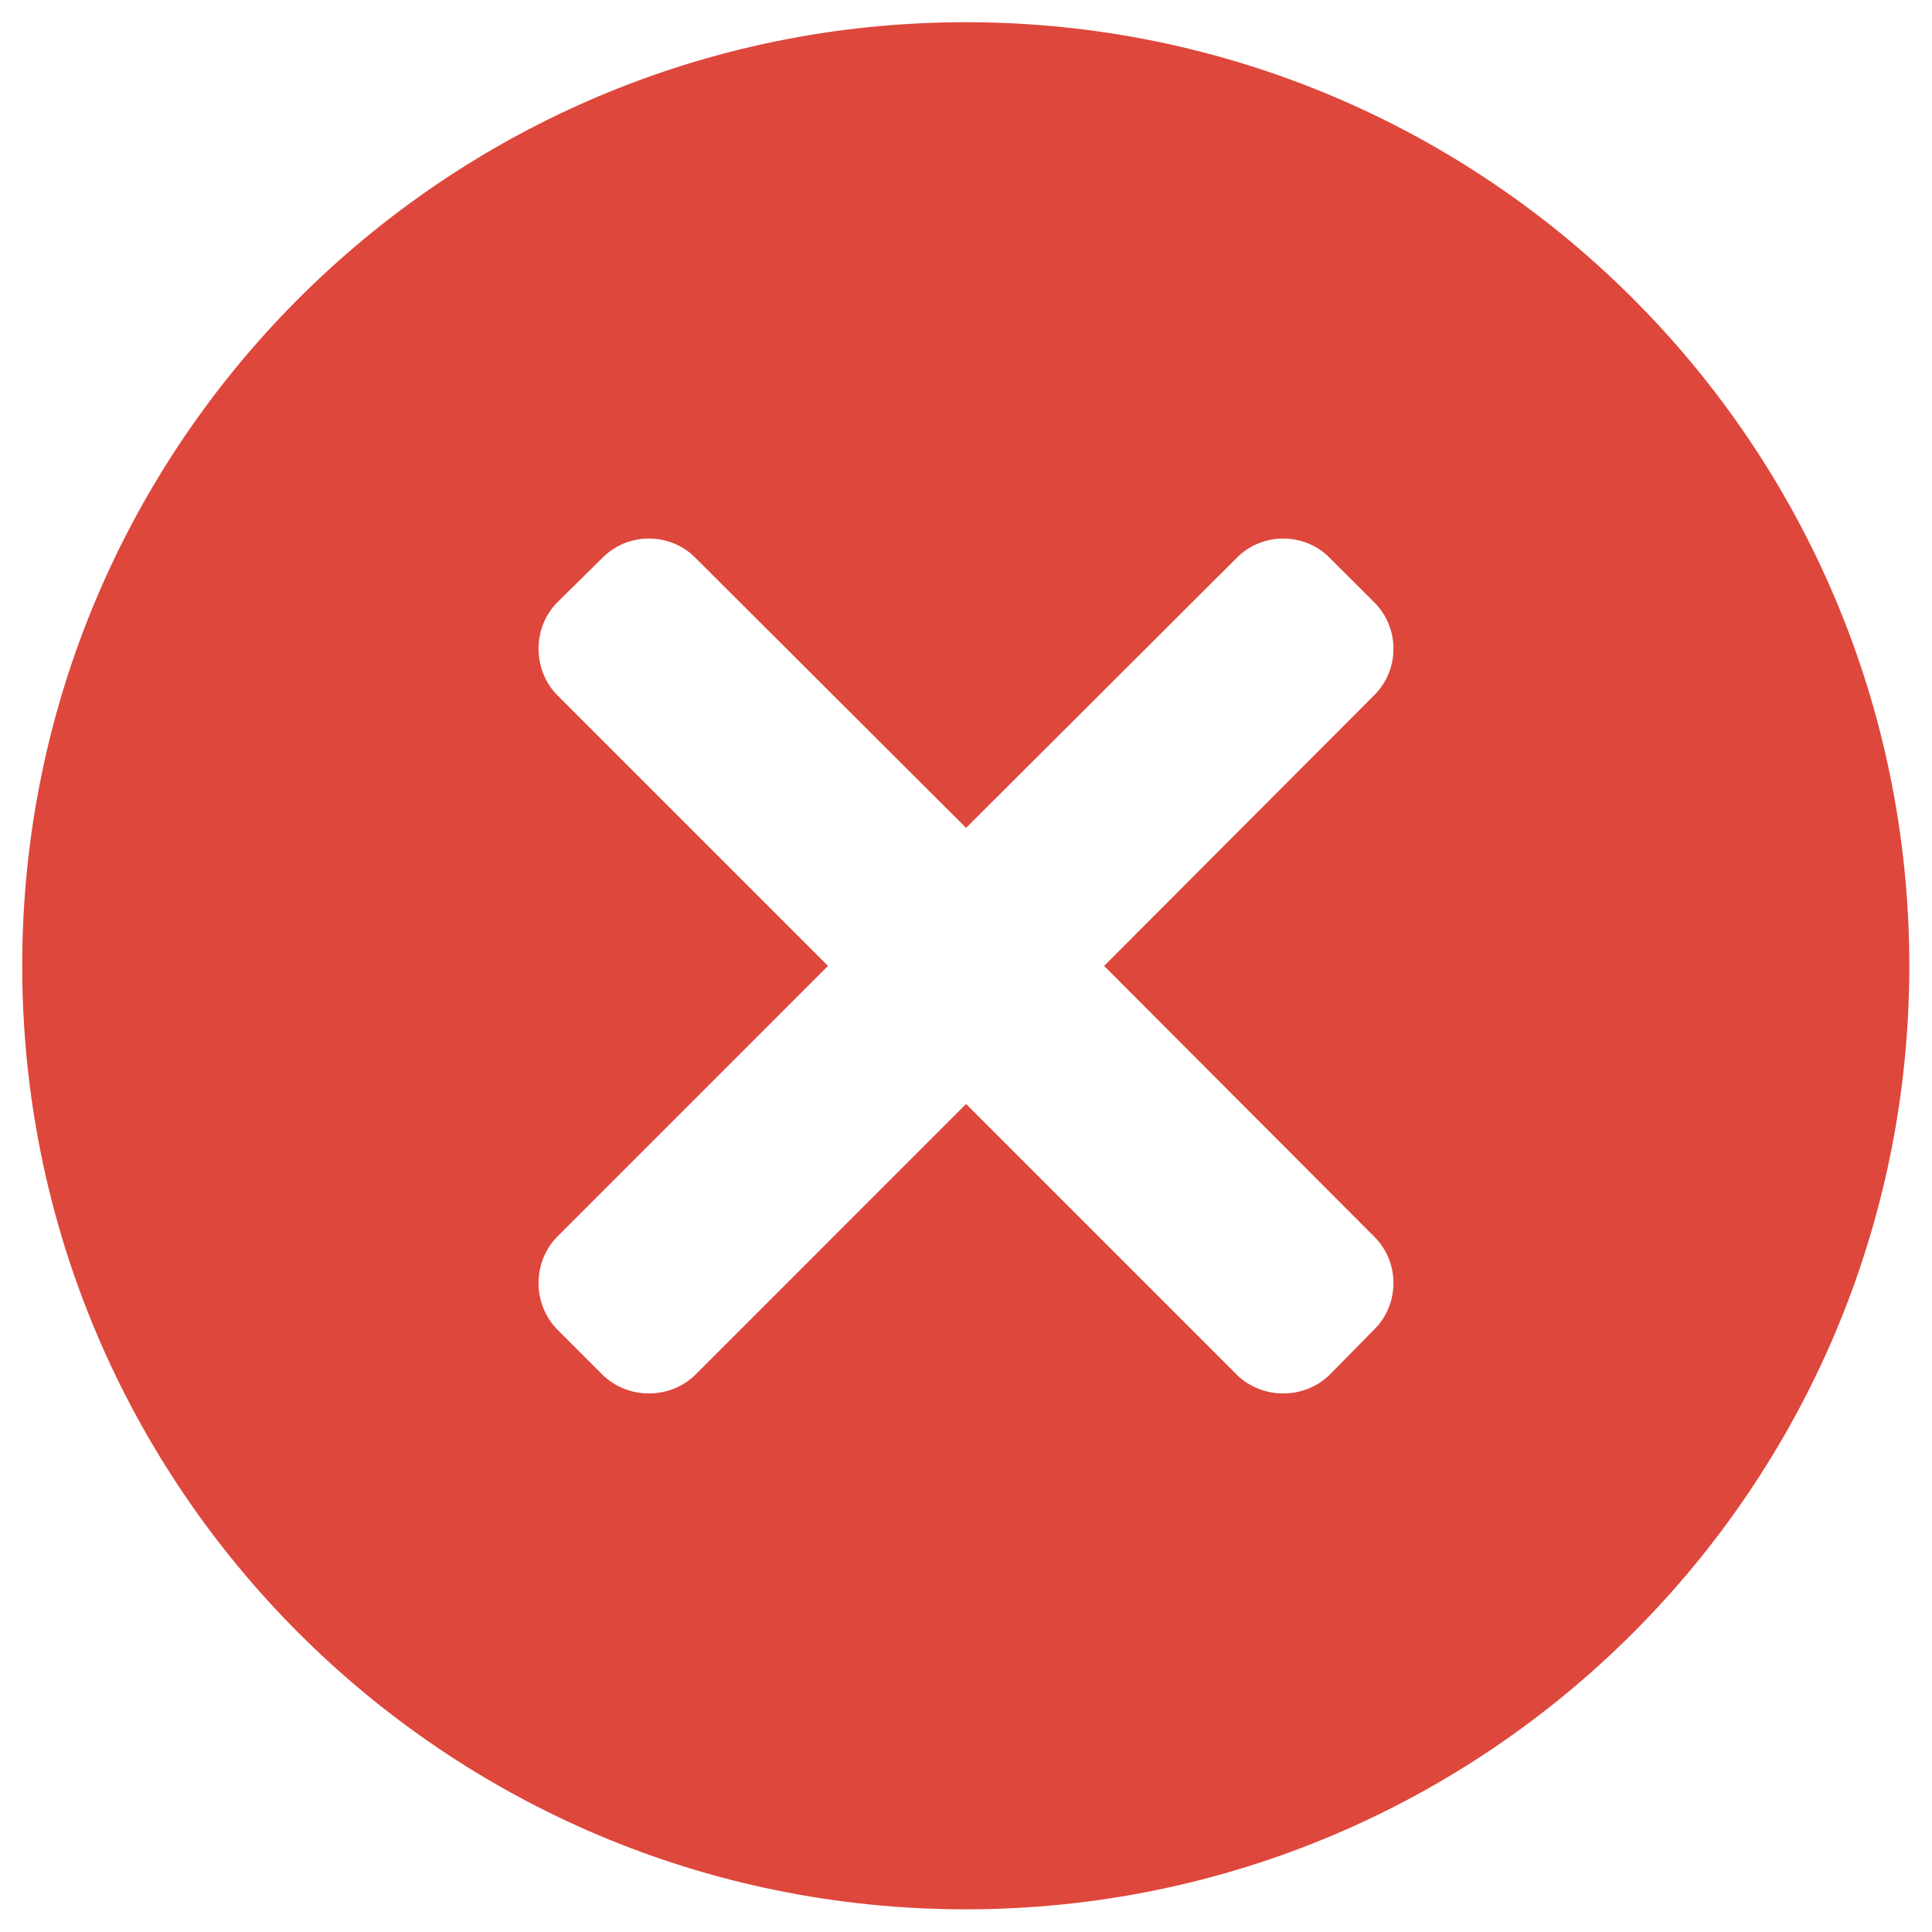
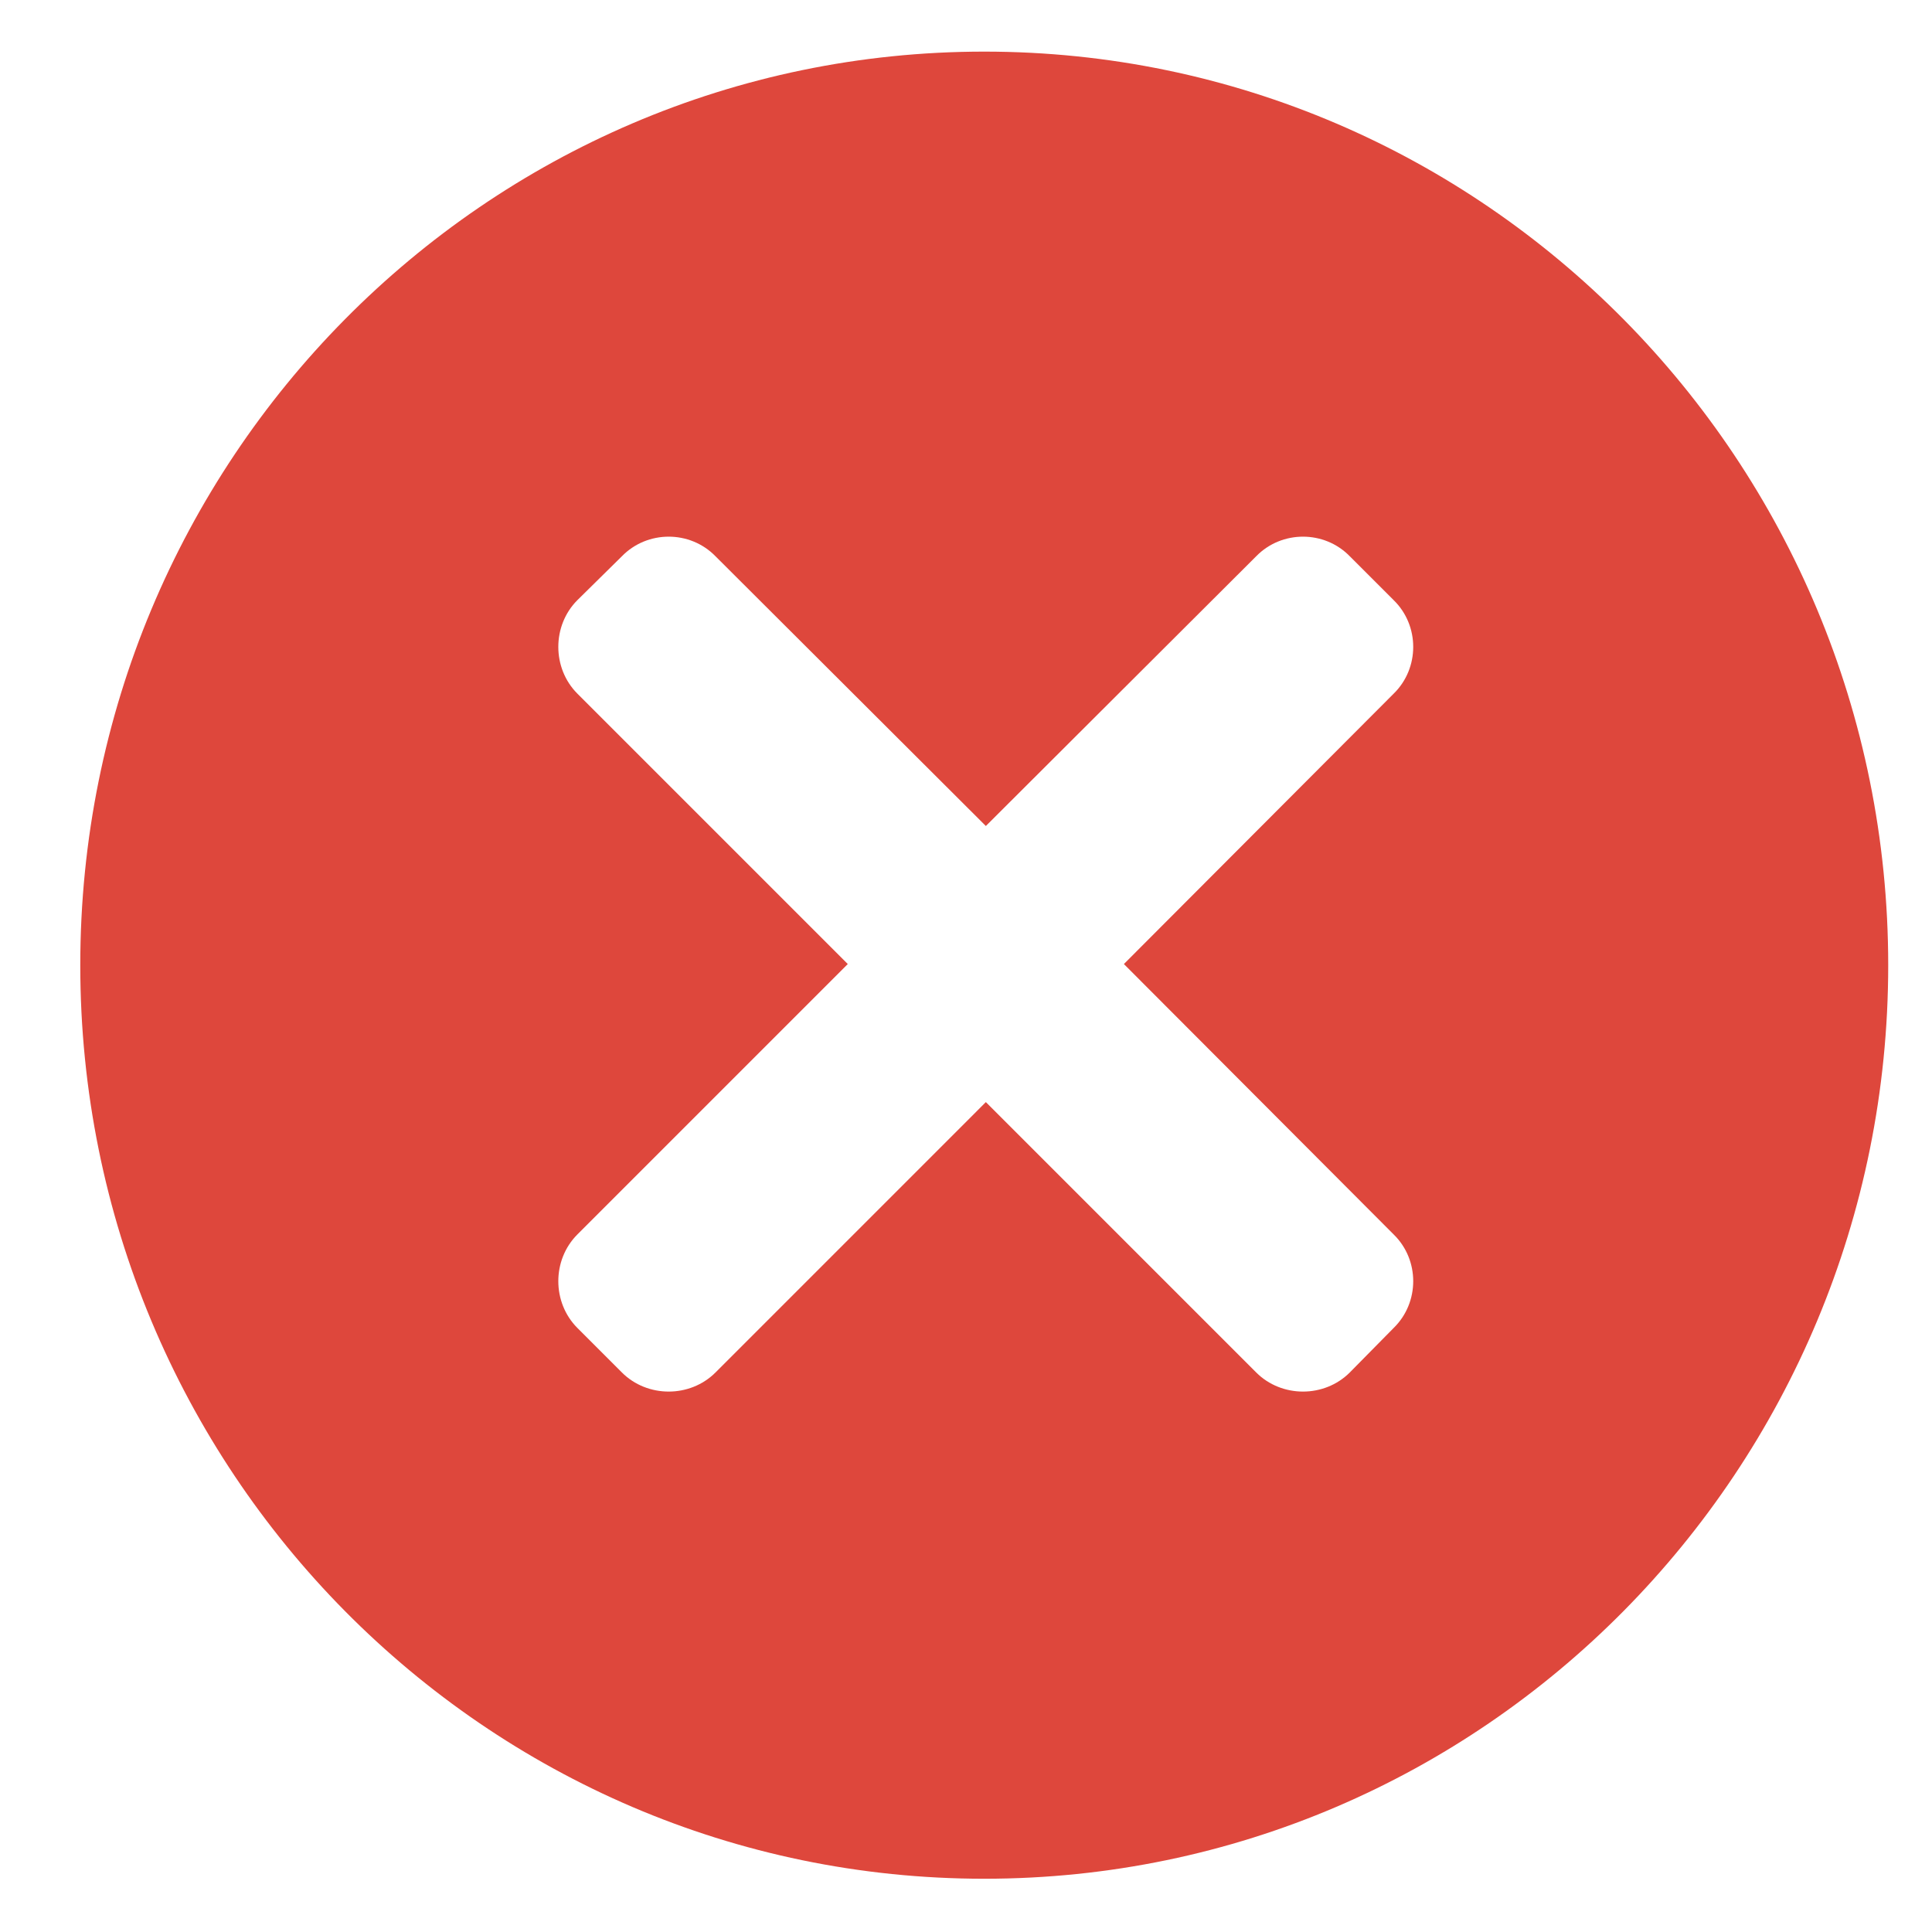
- <svg xmlns="http://www.w3.org/2000/svg" version="1.1" width="1080" height="1080" viewBox="0 0 1080 1080" xml:space="preserve">
-   <defs>
- </defs>
+ <svg xmlns="http://www.w3.org/2000/svg" version="1.1" width="40px" height="40px" viewBox="0 0 1080 1080">
  <rect x="0" y="0" width="100%" height="100%" fill="transparent" />
-   <g transform="matrix(1 0 0 1 540 540)" id="fefcad07-c09e-41e2-8d50-8e276a4ac912">
- </g>
+   <g transform="matrix(1 0 0 1 540 540)" id="fefcad07-c09e-41e2-8d50-8e276a4ac912" />
  <g transform="matrix(1 0 0 1 540 540)" id="82b9737c-c9ab-4368-aae7-d33102affa16">
    <rect style="stroke: none; stroke-width: 1; stroke-dasharray: none; stroke-linecap: butt; stroke-dashoffset: 0; stroke-linejoin: miter; stroke-miterlimit: 4; fill: rgb(255,255,255); fill-rule: nonzero; opacity: 1; visibility: hidden;" vector-effect="non-scaling-stroke" x="-540" y="-540" rx="0" ry="0" width="1080" height="1080" />
  </g>
-   <g transform="matrix(15.07 0 0 15.07 539.87 539.87)" id="b455413b-d73e-4db8-86a5-39f11c34e223">
+   <g transform="matrix(14.43782, 0, 0, 14.59108, 550.1995, 539.5405)" id="b455413b-d73e-4db8-86a5-39f11c34e223" style="">
    <circle style="stroke: rgb(0,0,0); stroke-width: 0; stroke-dasharray: none; stroke-linecap: butt; stroke-dashoffset: 0; stroke-linejoin: miter; stroke-miterlimit: 4; fill: rgb(222,71,60); fill-rule: nonzero; opacity: 1;" vector-effect="non-scaling-stroke" cx="0" cy="0" r="35" />
  </g>
  <g transform="matrix(0 0 0 0 0 0)">
-     <g style="">
- </g>
+     <g style="" />
  </g>
  <g transform="matrix(0 0 0 0 0 0)">
-     <g style="">
- </g>
+     <g style="" />
  </g>
-   <g transform="matrix(6.77 0 0 6.77 540 540)">
+   <g transform="matrix(6.77, 0, 0, 6.77, 551.0494, 538.9506)">
    <path style="stroke: rgb(0,0,0); stroke-width: 0; stroke-dasharray: none; stroke-linecap: butt; stroke-dashoffset: 0; stroke-linejoin: miter; stroke-miterlimit: 4; fill: rgb(255,255,255); fill-rule: nonzero; opacity: 1;" vector-effect="non-scaling-stroke" transform=" translate(-50, -50)" d="M 16.28 19.945 L 19.957 16.32 C 22.06 14.166 25.578 14.166 27.681 16.32 L 50.007 38.595 L 72.333 16.32 C 74.436 14.166 77.954 14.166 80.054 16.32 L 83.68 19.945 C 85.834 22.046 85.834 25.566 83.68 27.668 L 61.405 49.993 L 83.68 72.32 C 85.834 74.422 85.834 77.939 83.68 80.043 L 80.054 83.721 C 77.954 85.82 74.436 85.82 72.333 83.721 L 50.007 61.393 L 27.681 83.721 C 25.578 85.82 22.06 85.82 19.957 83.721 L 16.28 80.043 C 14.18 77.939 14.18 74.422 16.28 72.32 L 38.606 49.993 L 16.28 27.667 C 14.18 25.566 14.18 22.046 16.28 19.945 z" stroke-linecap="round" />
  </g>
</svg>
